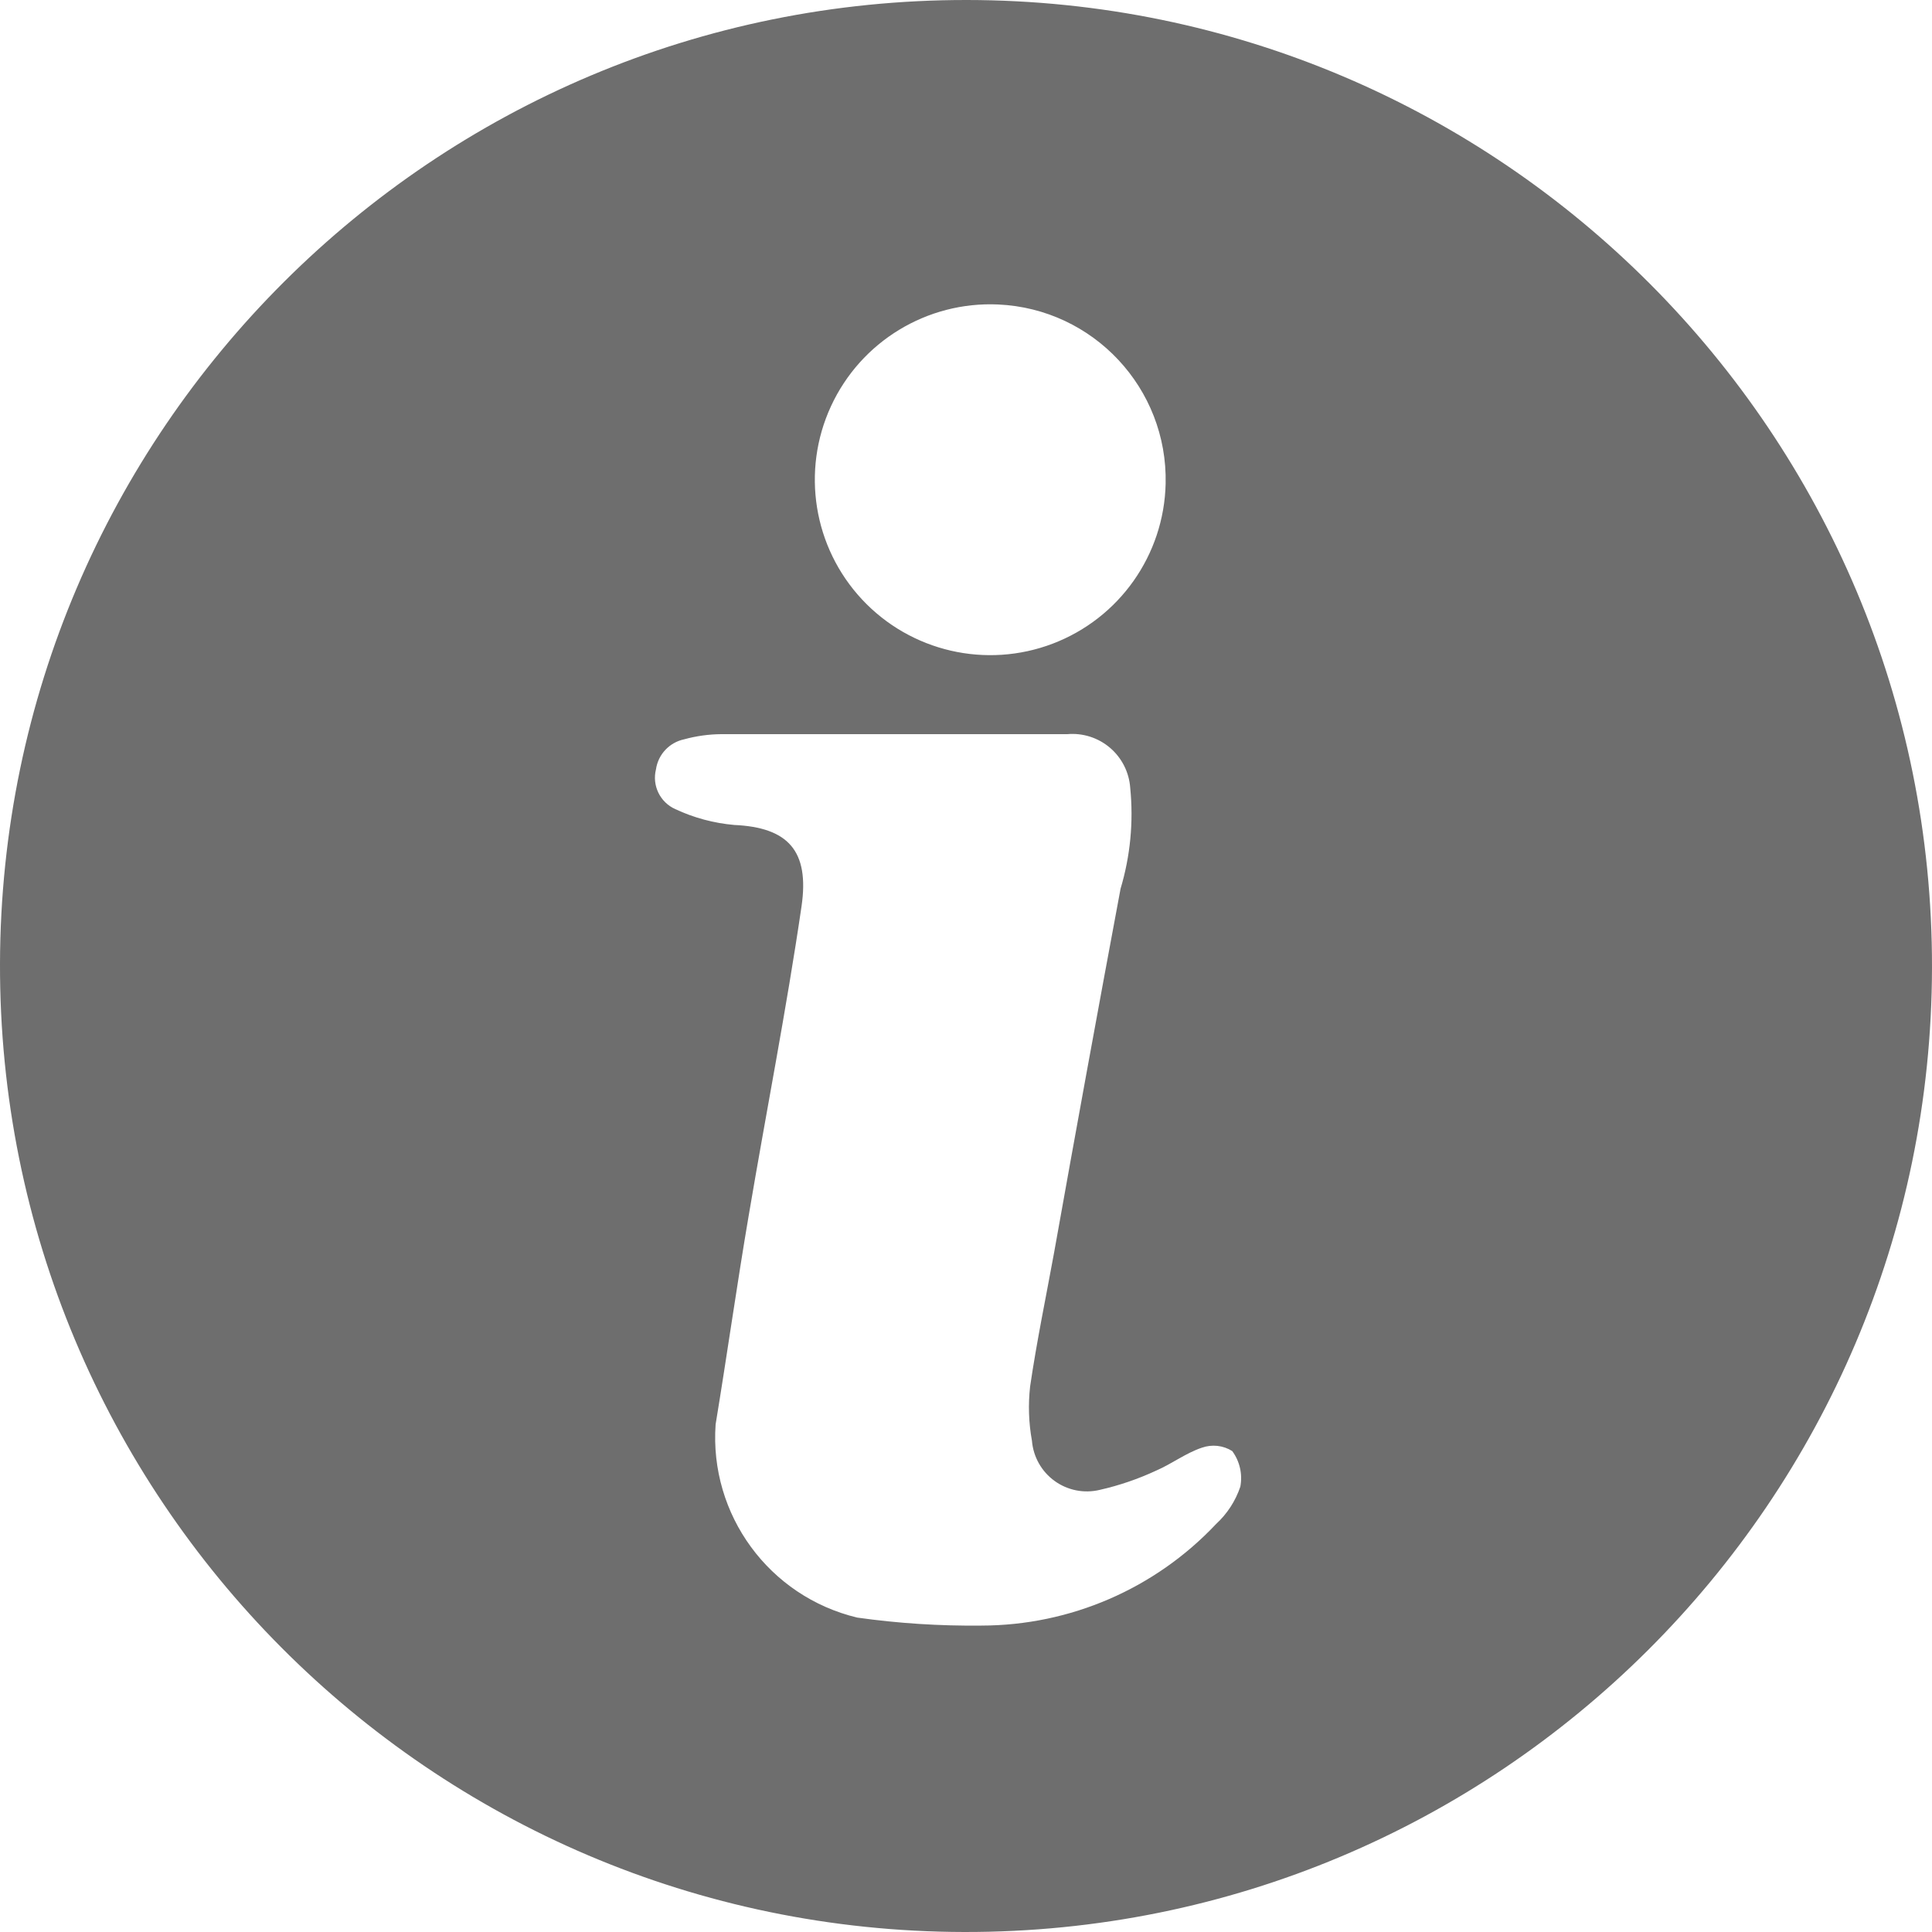
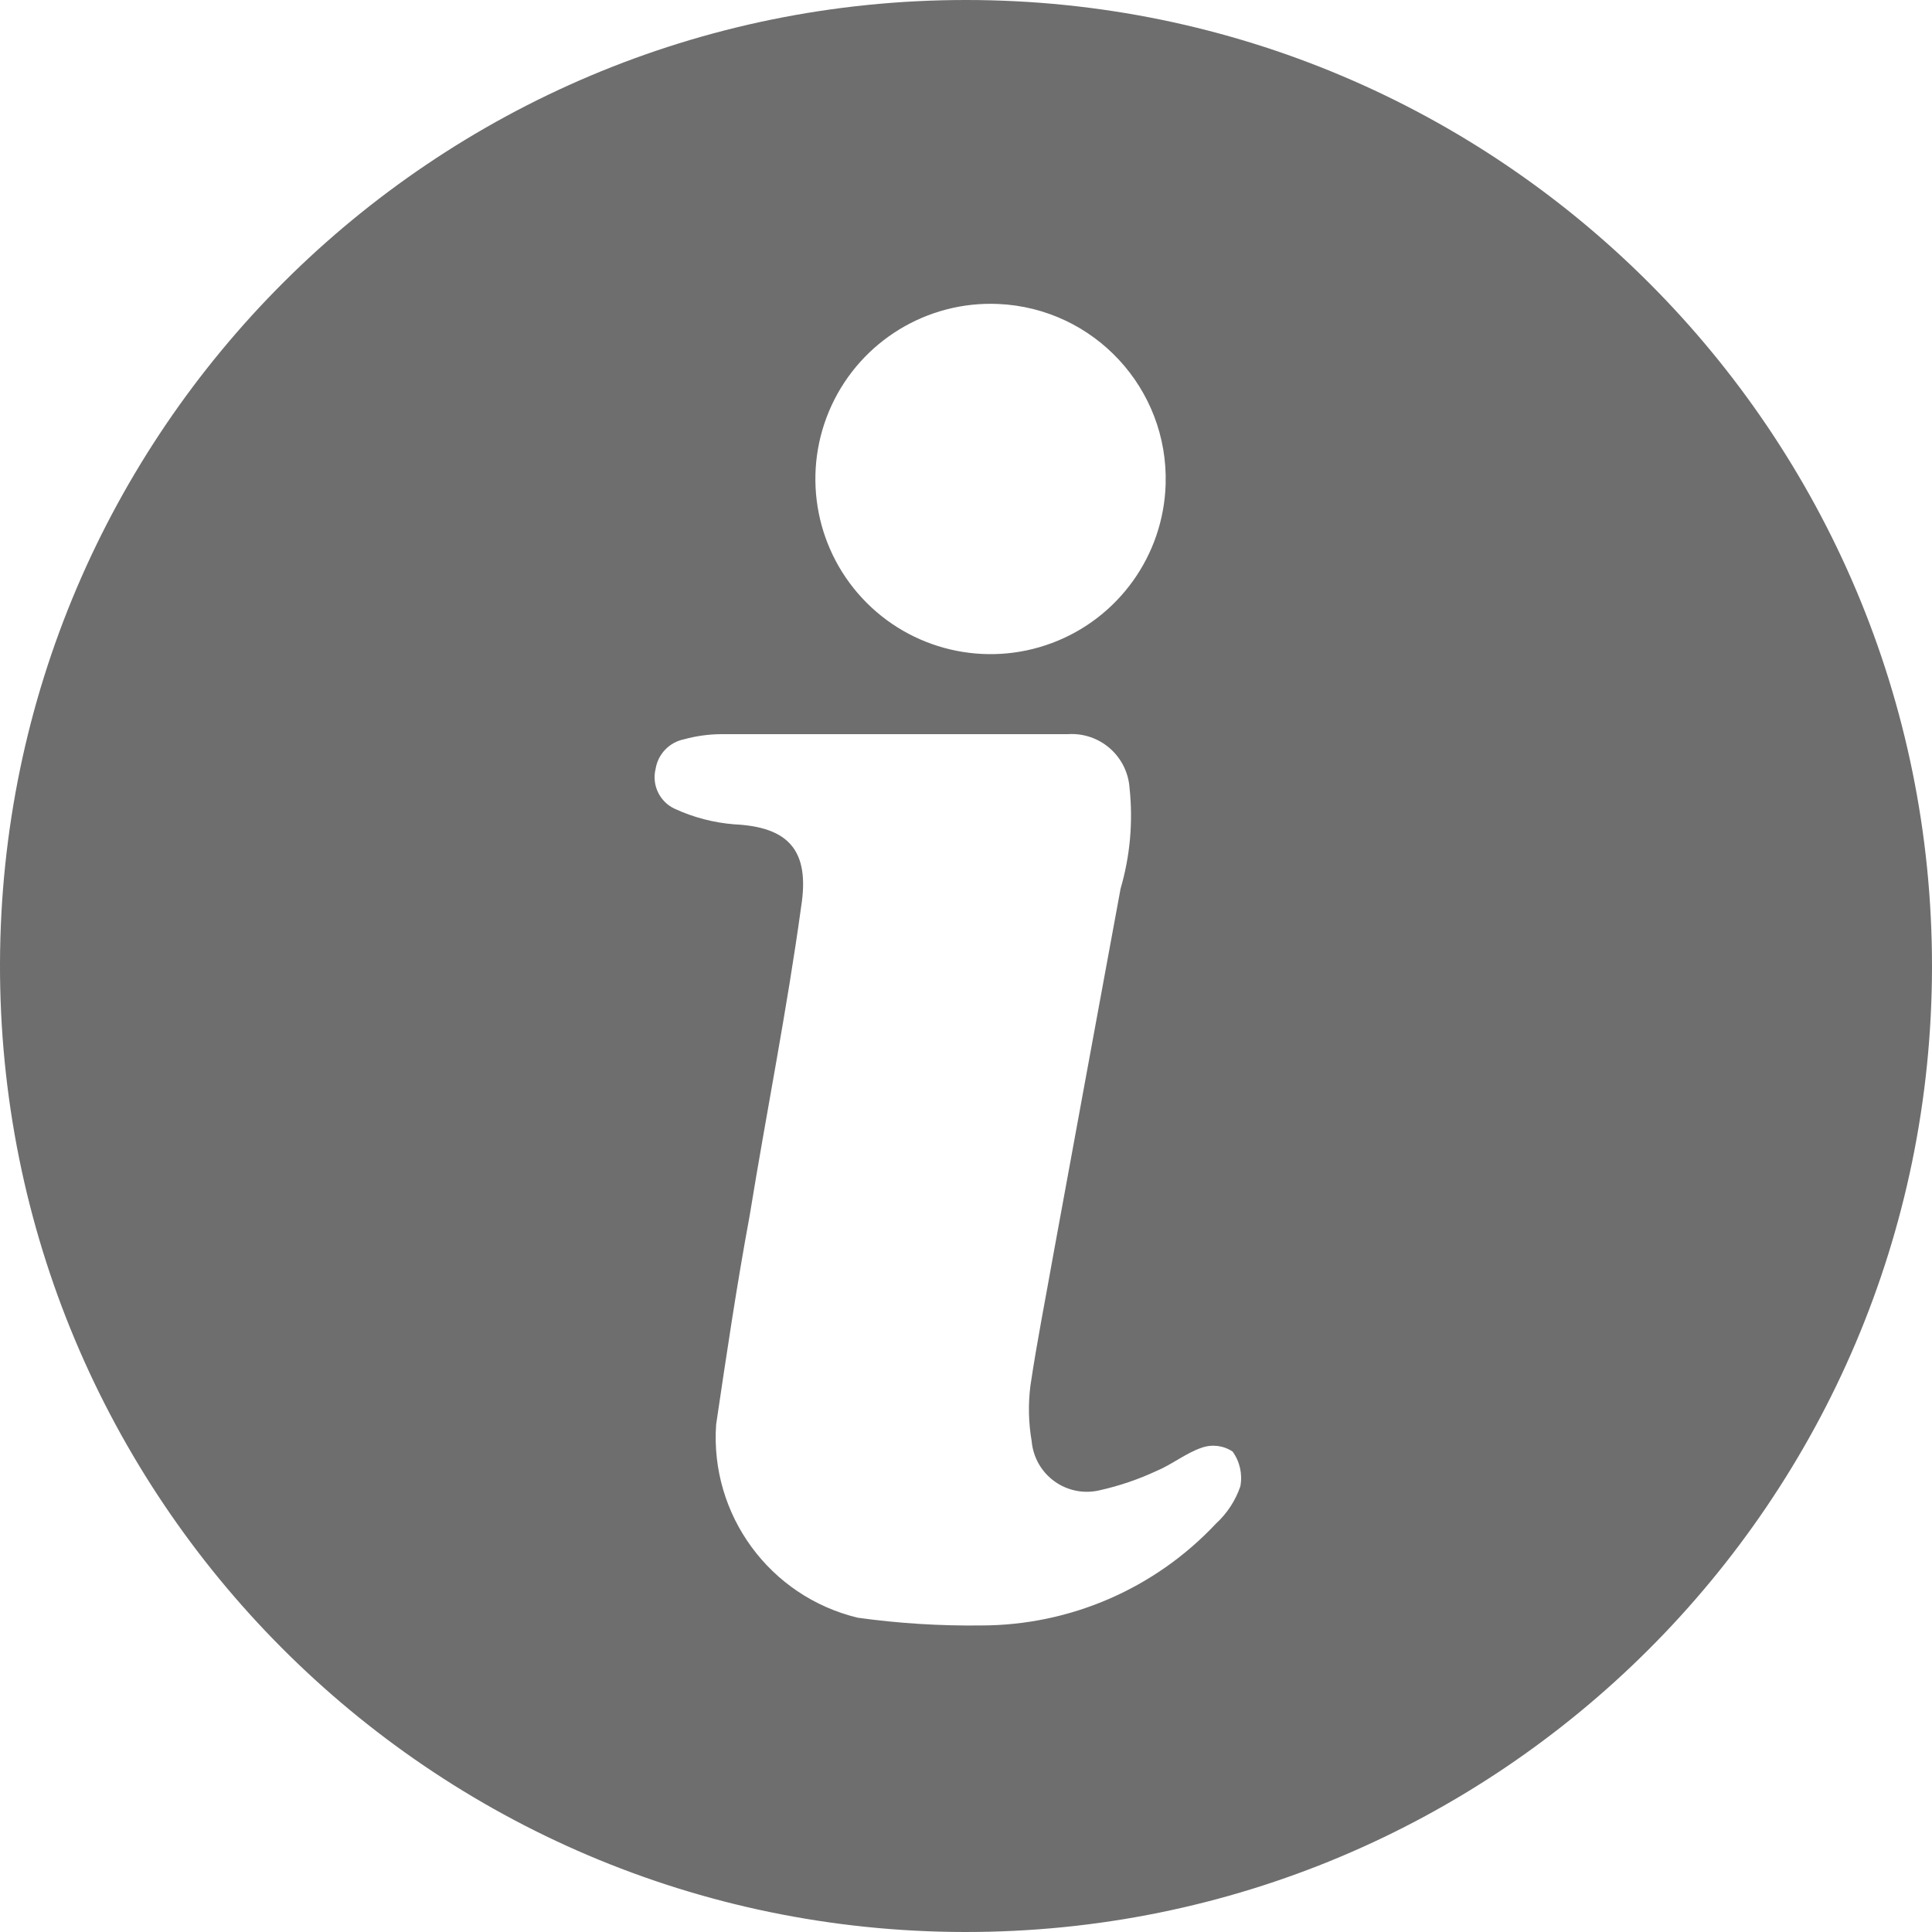
- <svg xmlns="http://www.w3.org/2000/svg" width="15" height="15" viewBox="0 0 15 15">
-   <defs>
-     <style>.a{fill:#6e6e6e;}</style>
-   </defs>
-   <g transform="translate(0 0)">
-     <path class="a" d="M7.507,0A7.5,7.5,0,1,1,0,7.481,7.5,7.5,0,0,1,7.507,0ZM6.934,5.7H5.6a1.117,1.117,0,0,0-.288.04.279.279,0,0,0-.219.233.267.267,0,0,0,.15.309,1.362,1.362,0,0,0,.458.123c.417.019.585.2.522.632-.117.8-.275,1.6-.41,2.4-.092.54-.168,1.082-.257,1.622a1.438,1.438,0,0,0,1.1,1.5,6.4,6.4,0,0,0,.963.062,2.507,2.507,0,0,0,1.823-.789.693.693,0,0,0,.188-.29.355.355,0,0,0-.063-.276.272.272,0,0,0-.236-.026c-.123.041-.233.125-.353.177a2.175,2.175,0,0,1-.438.15.428.428,0,0,1-.528-.381,1.445,1.445,0,0,1-.014-.423c.051-.348.123-.693.186-1.038Q8.436,8.313,8.7,6.9a2.025,2.025,0,0,0,.075-.783A.45.45,0,0,0,8.286,5.7ZM7.75,2.364a1.362,1.362,0,1,0,1.3,1.391,1.362,1.362,0,0,0-1.3-1.391Z" transform="translate(0 0)" />
-   </g>
+ <svg xmlns="http://www.w3.org/2000/svg" width="15" height="15">
+   <path fill="#6e6e6e" d="M7.5 0A7.5 7.5 0 110 7.48 7.5 7.5 0 017.5 0zm-.57 5.7H5.6a1.12 1.12 0 00-.29.04.28.28 0 00-.22.23.27.27 0 00.15.31 1.36 1.36 0 00.46.12c.42.02.59.2.52.64-.11.8-.27 1.6-.4 2.4-.1.54-.18 1.08-.26 1.62a1.44 1.44 0 001.1 1.5 6.4 6.4 0 00.96.06 2.5 2.5 0 001.82-.79.7.7 0 00.19-.29.35.35 0 00-.06-.27.27.27 0 00-.24-.03c-.12.04-.23.13-.35.18a2.17 2.17 0 01-.44.15.43.43 0 01-.53-.38 1.45 1.45 0 01-.01-.43c.05-.34.12-.69.18-1.03q.26-1.42.52-2.83a2.02 2.02 0 00.07-.78.45.45 0 00-.48-.42zm.82-3.34a1.36 1.36 0 101.3 1.4 1.36 1.36 0 00-1.3-1.4z" />
</svg>
